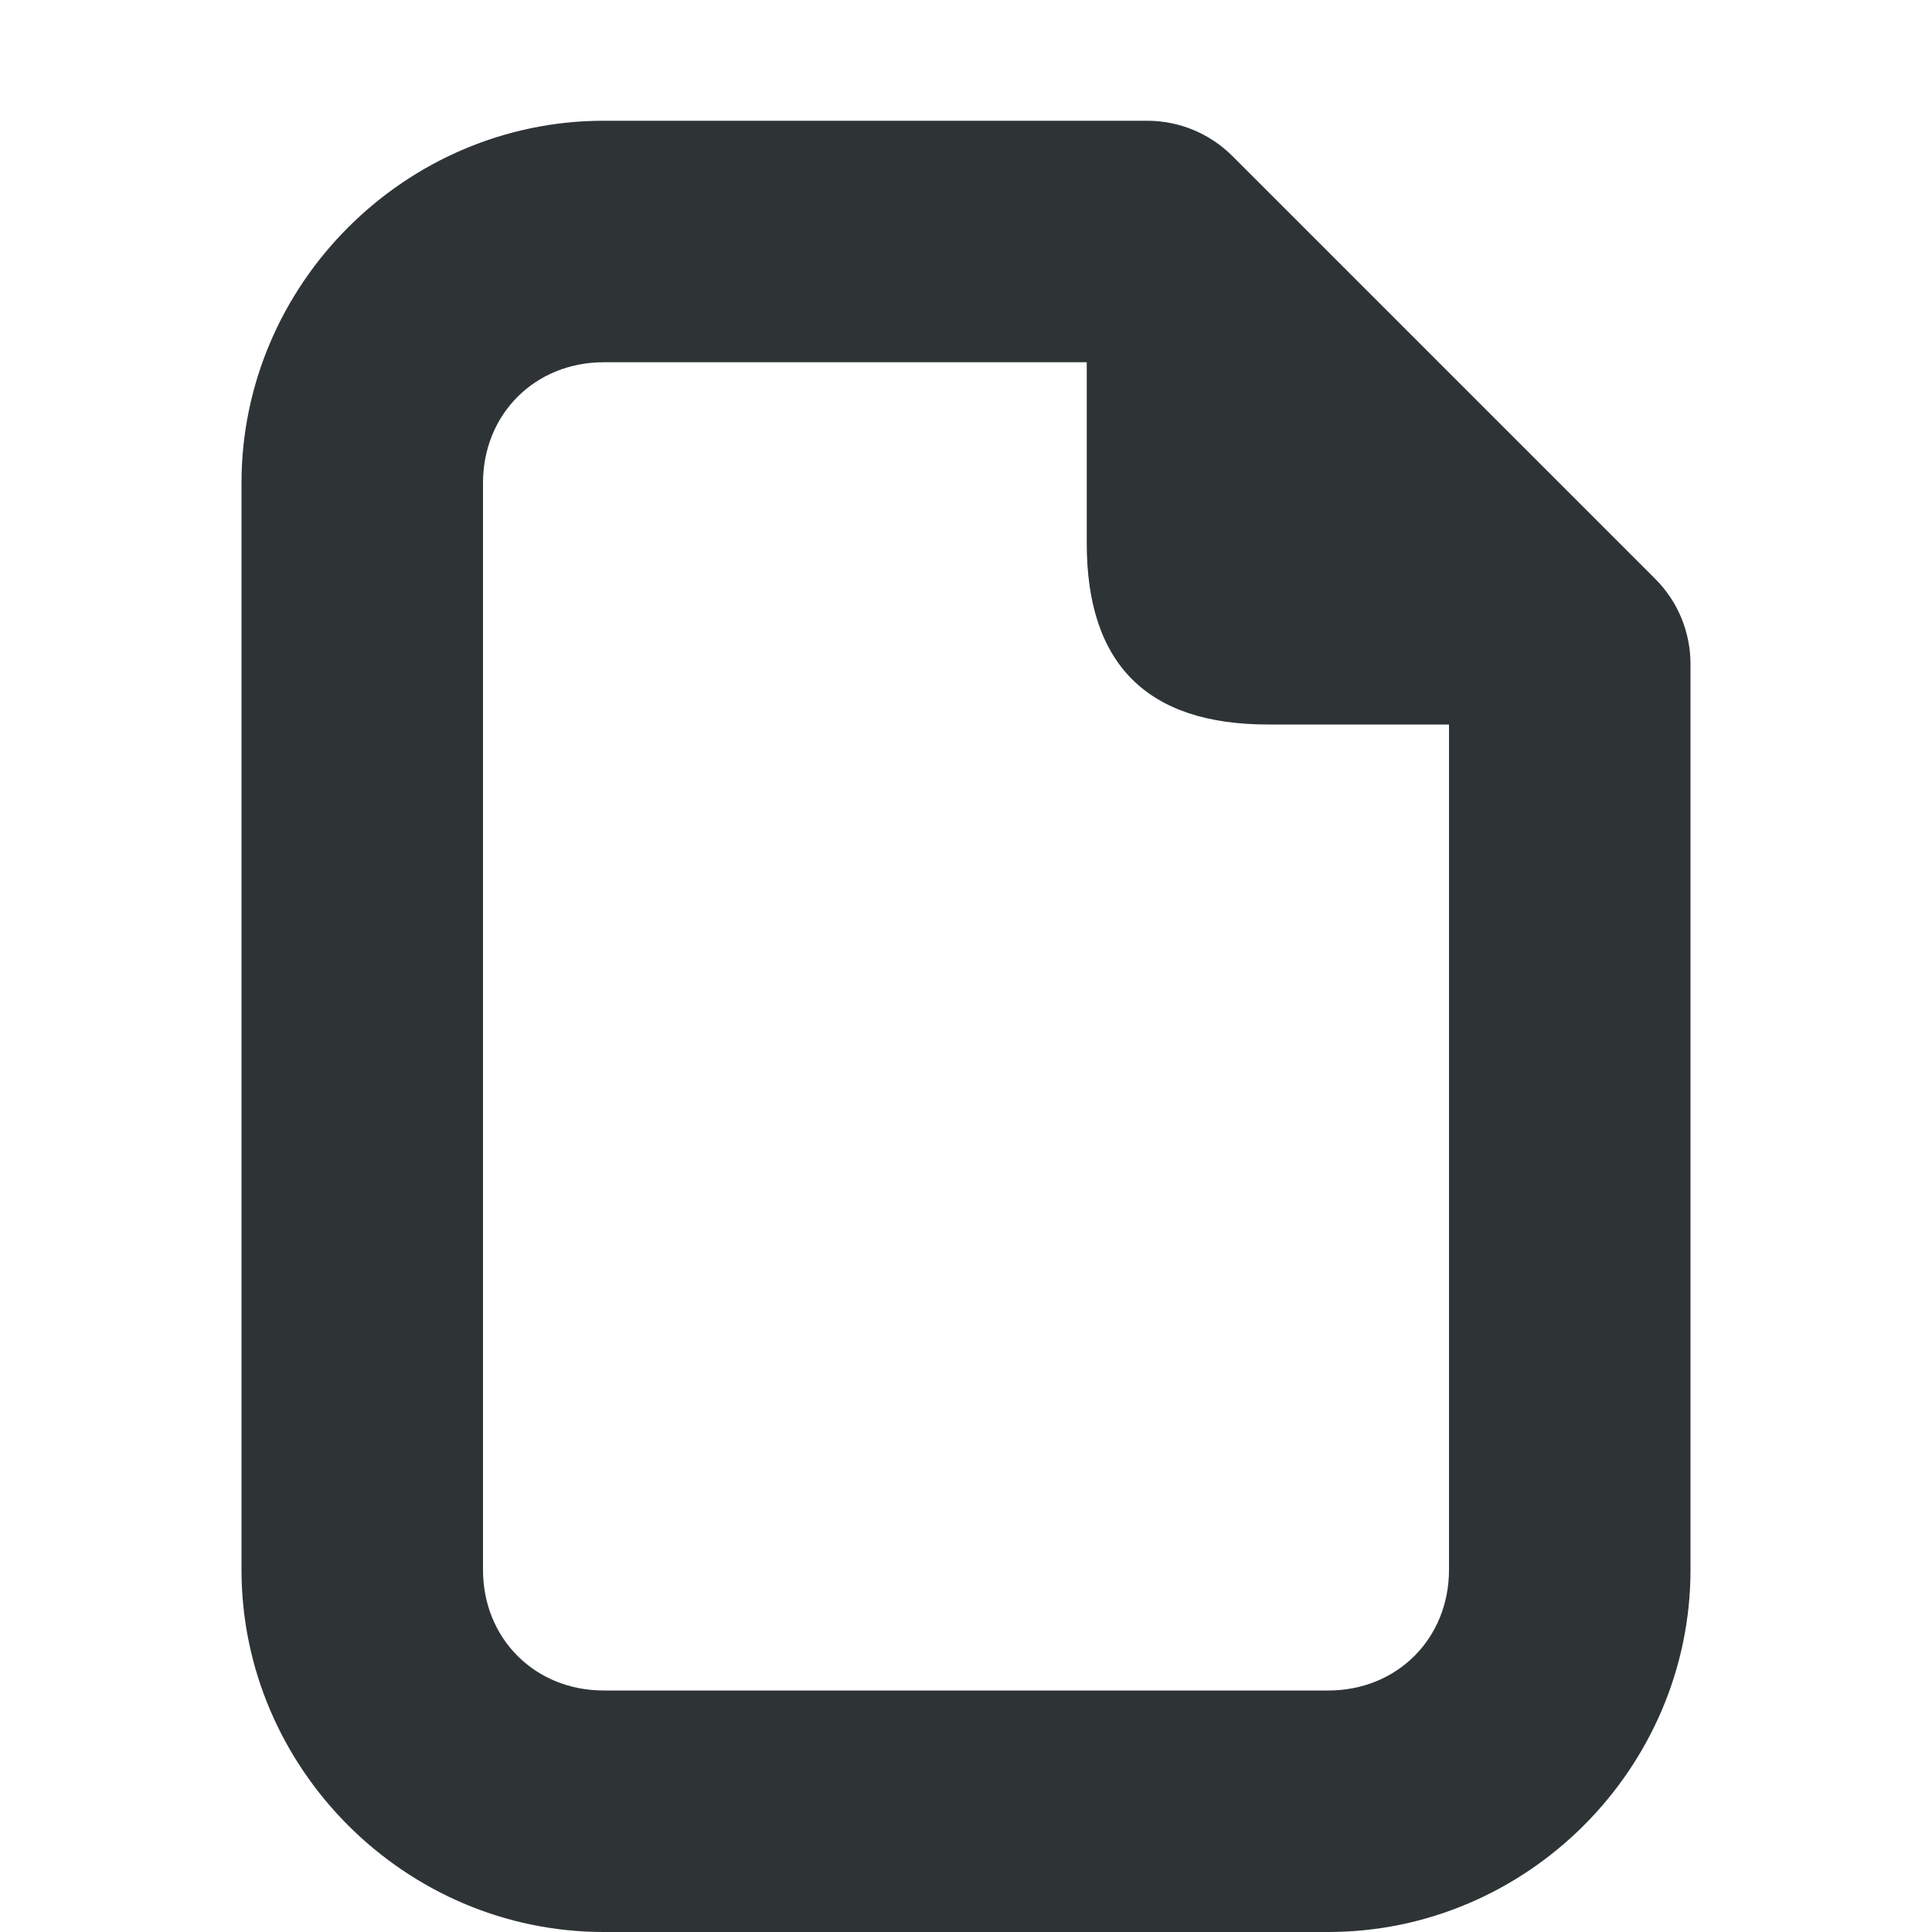
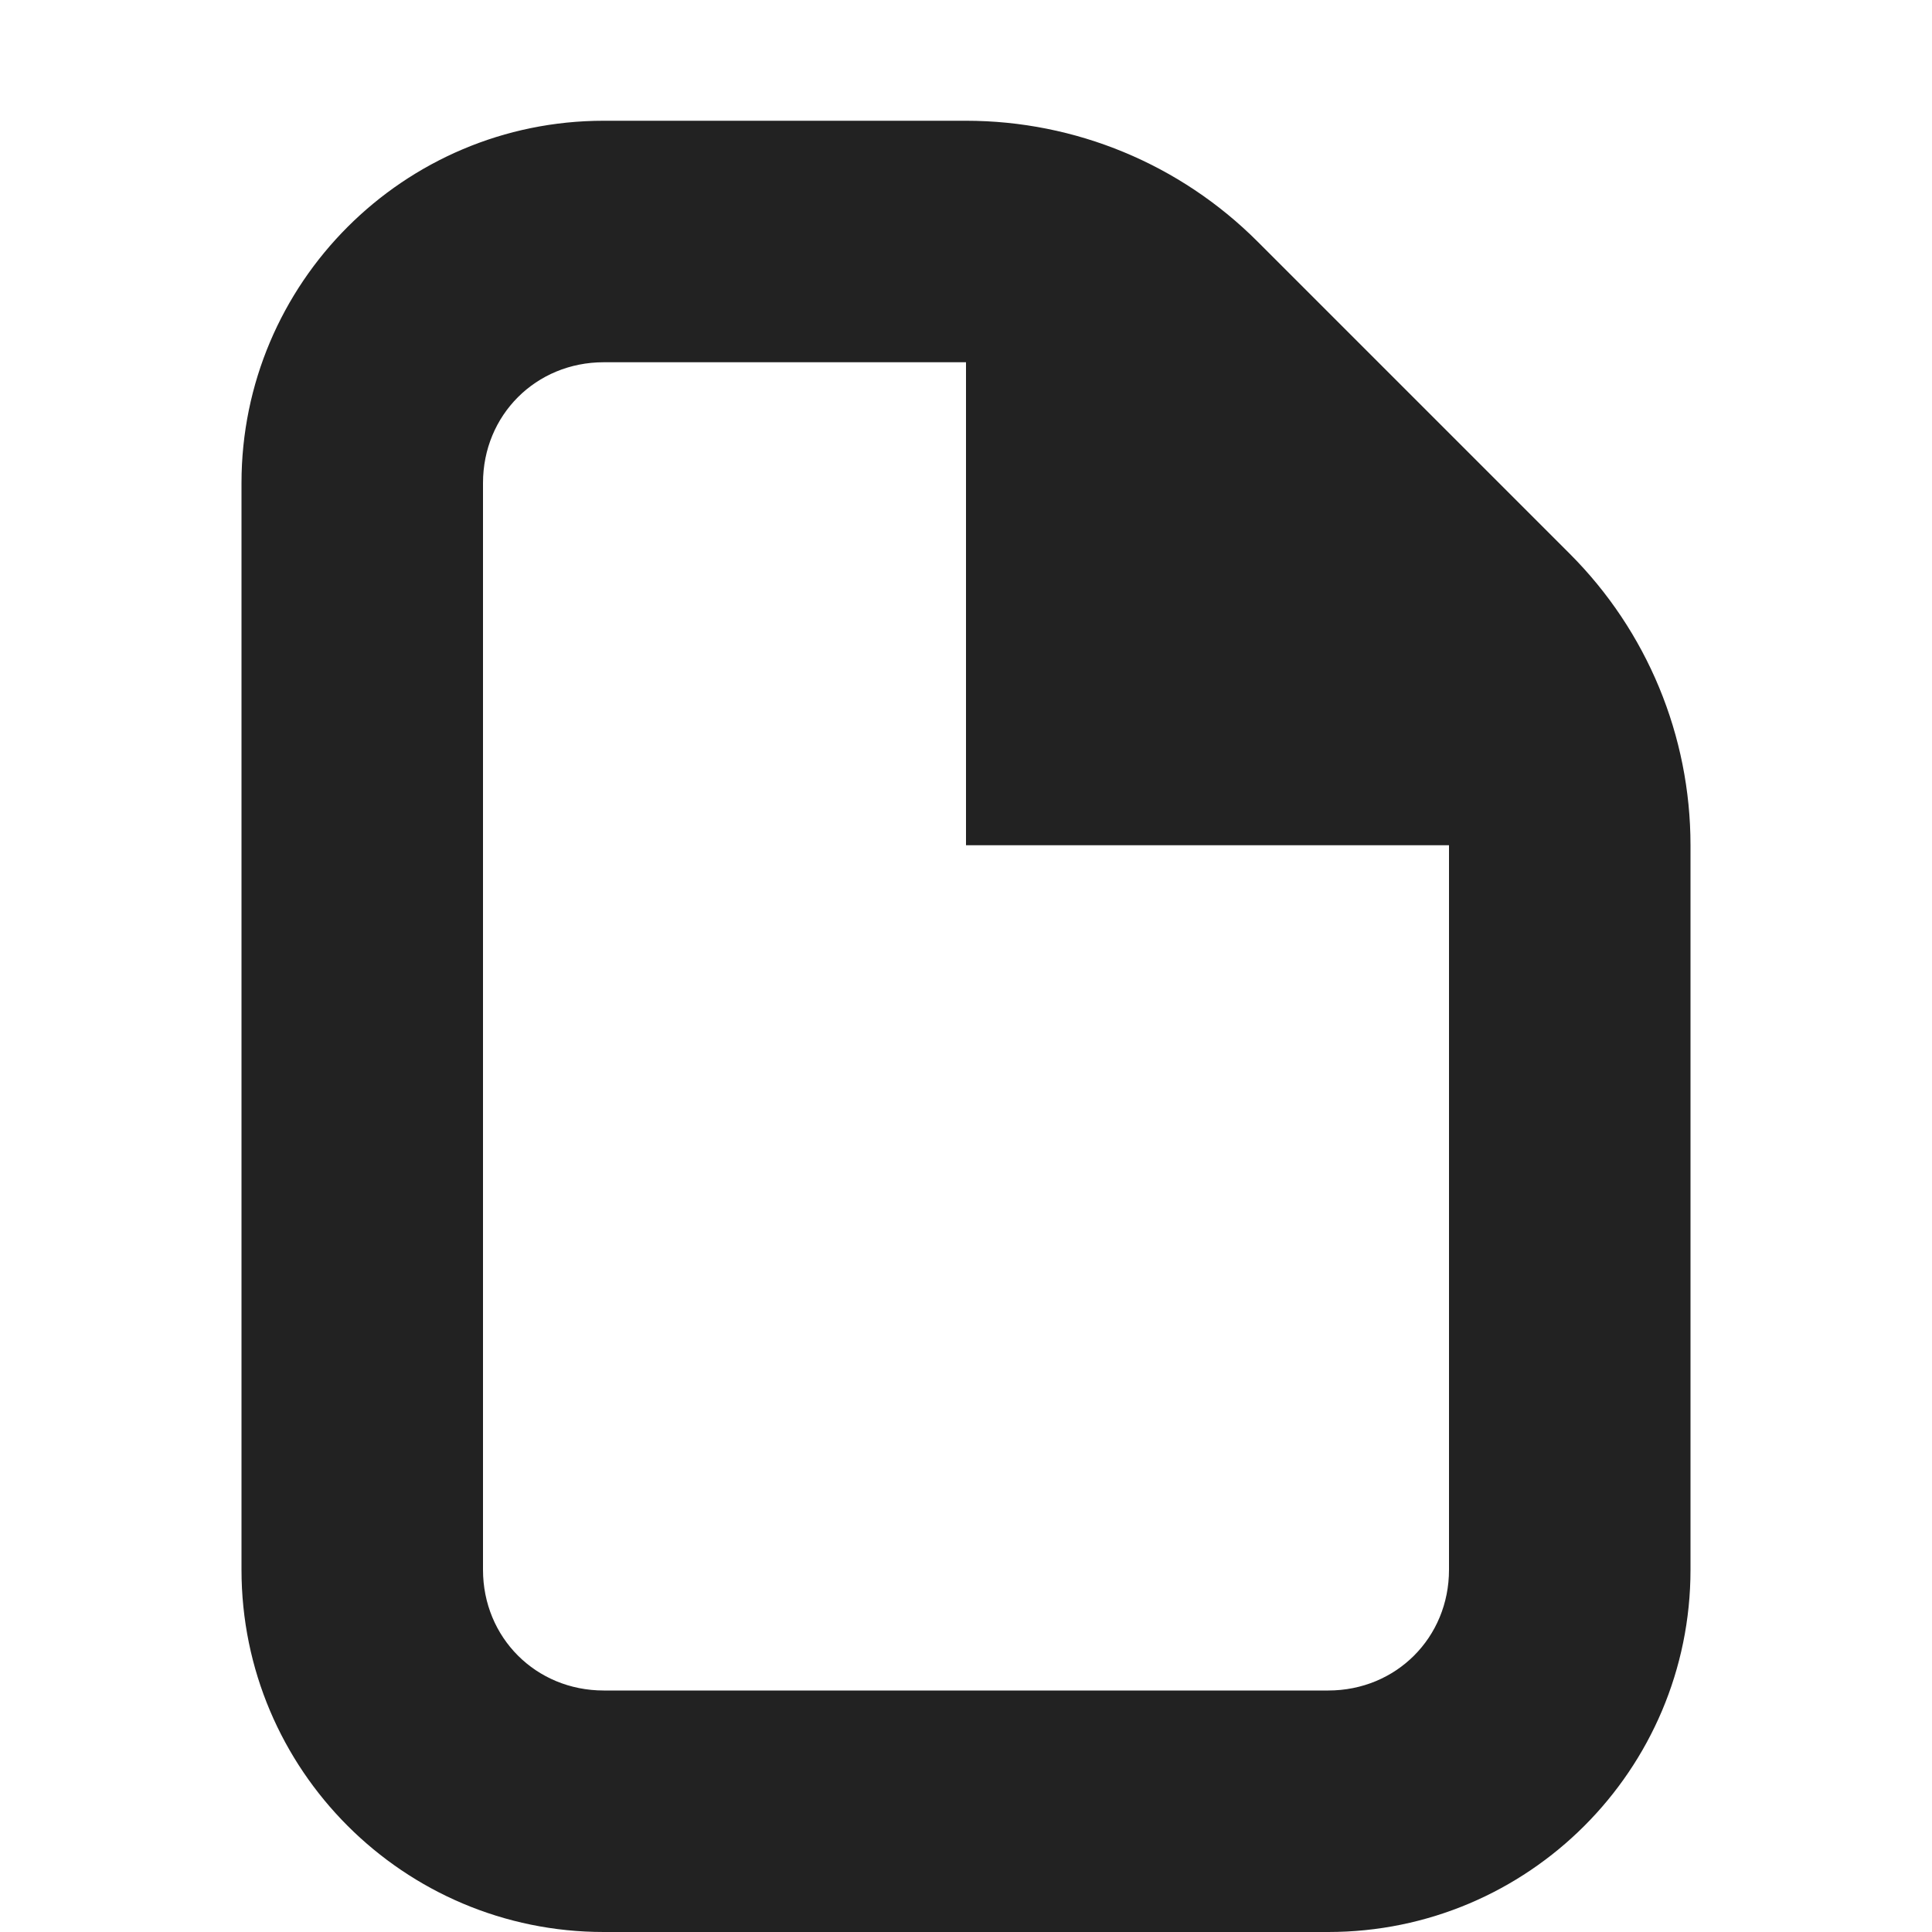
<svg xmlns="http://www.w3.org/2000/svg" height="16px" viewBox="0 0 16 16" width="16px">
-   <path d="m 5 1 c -1.645 0 -3 1.355 -3 3 v 9 c 0 1.645 1.355 3 3 3 h 6 c 1.645 0 3 -1.355 3 -3 v -7.5 c 0 -0.266 -0.105 -0.52 -0.293 -0.707 l -3.5 -3.5 c -0.188 -0.188 -0.441 -0.293 -0.707 -0.293 z m 0 2 h 4 v 1.5 c 0 1 0.5 1.5 1.5 1.5 h 1.5 v 7 c 0 0.57 -0.43 1 -1 1 h -6 c -0.57 0 -1 -0.43 -1 -1 v -9 c 0 -0.57 0.43 -1 1 -1 z m 0 0" fill="#2e3436" />
+   <path d="m 5 1 c -1.656 0 -3 1.344 -3 3 v 9 c 0 1.656 1.344 3 3 3 h 6 c 1.656 0 3 -1.344 3 -3 v -6 c 0 -0.906 -0.359 -1.773 -1 -2.414 l -2.586 -2.586 c -0.641 -0.641 -1.508 -1 -2.414 -1 z m 0 2 h 3 v 4 h 4 v 6 c 0 0.562 -0.438 1 -1 1 h -6 c -0.562 0 -1 -0.438 -1 -1 v -9 c 0 -0.562 0.438 -1 1 -1 z m 0 0" fill="#222222" />
</svg>
